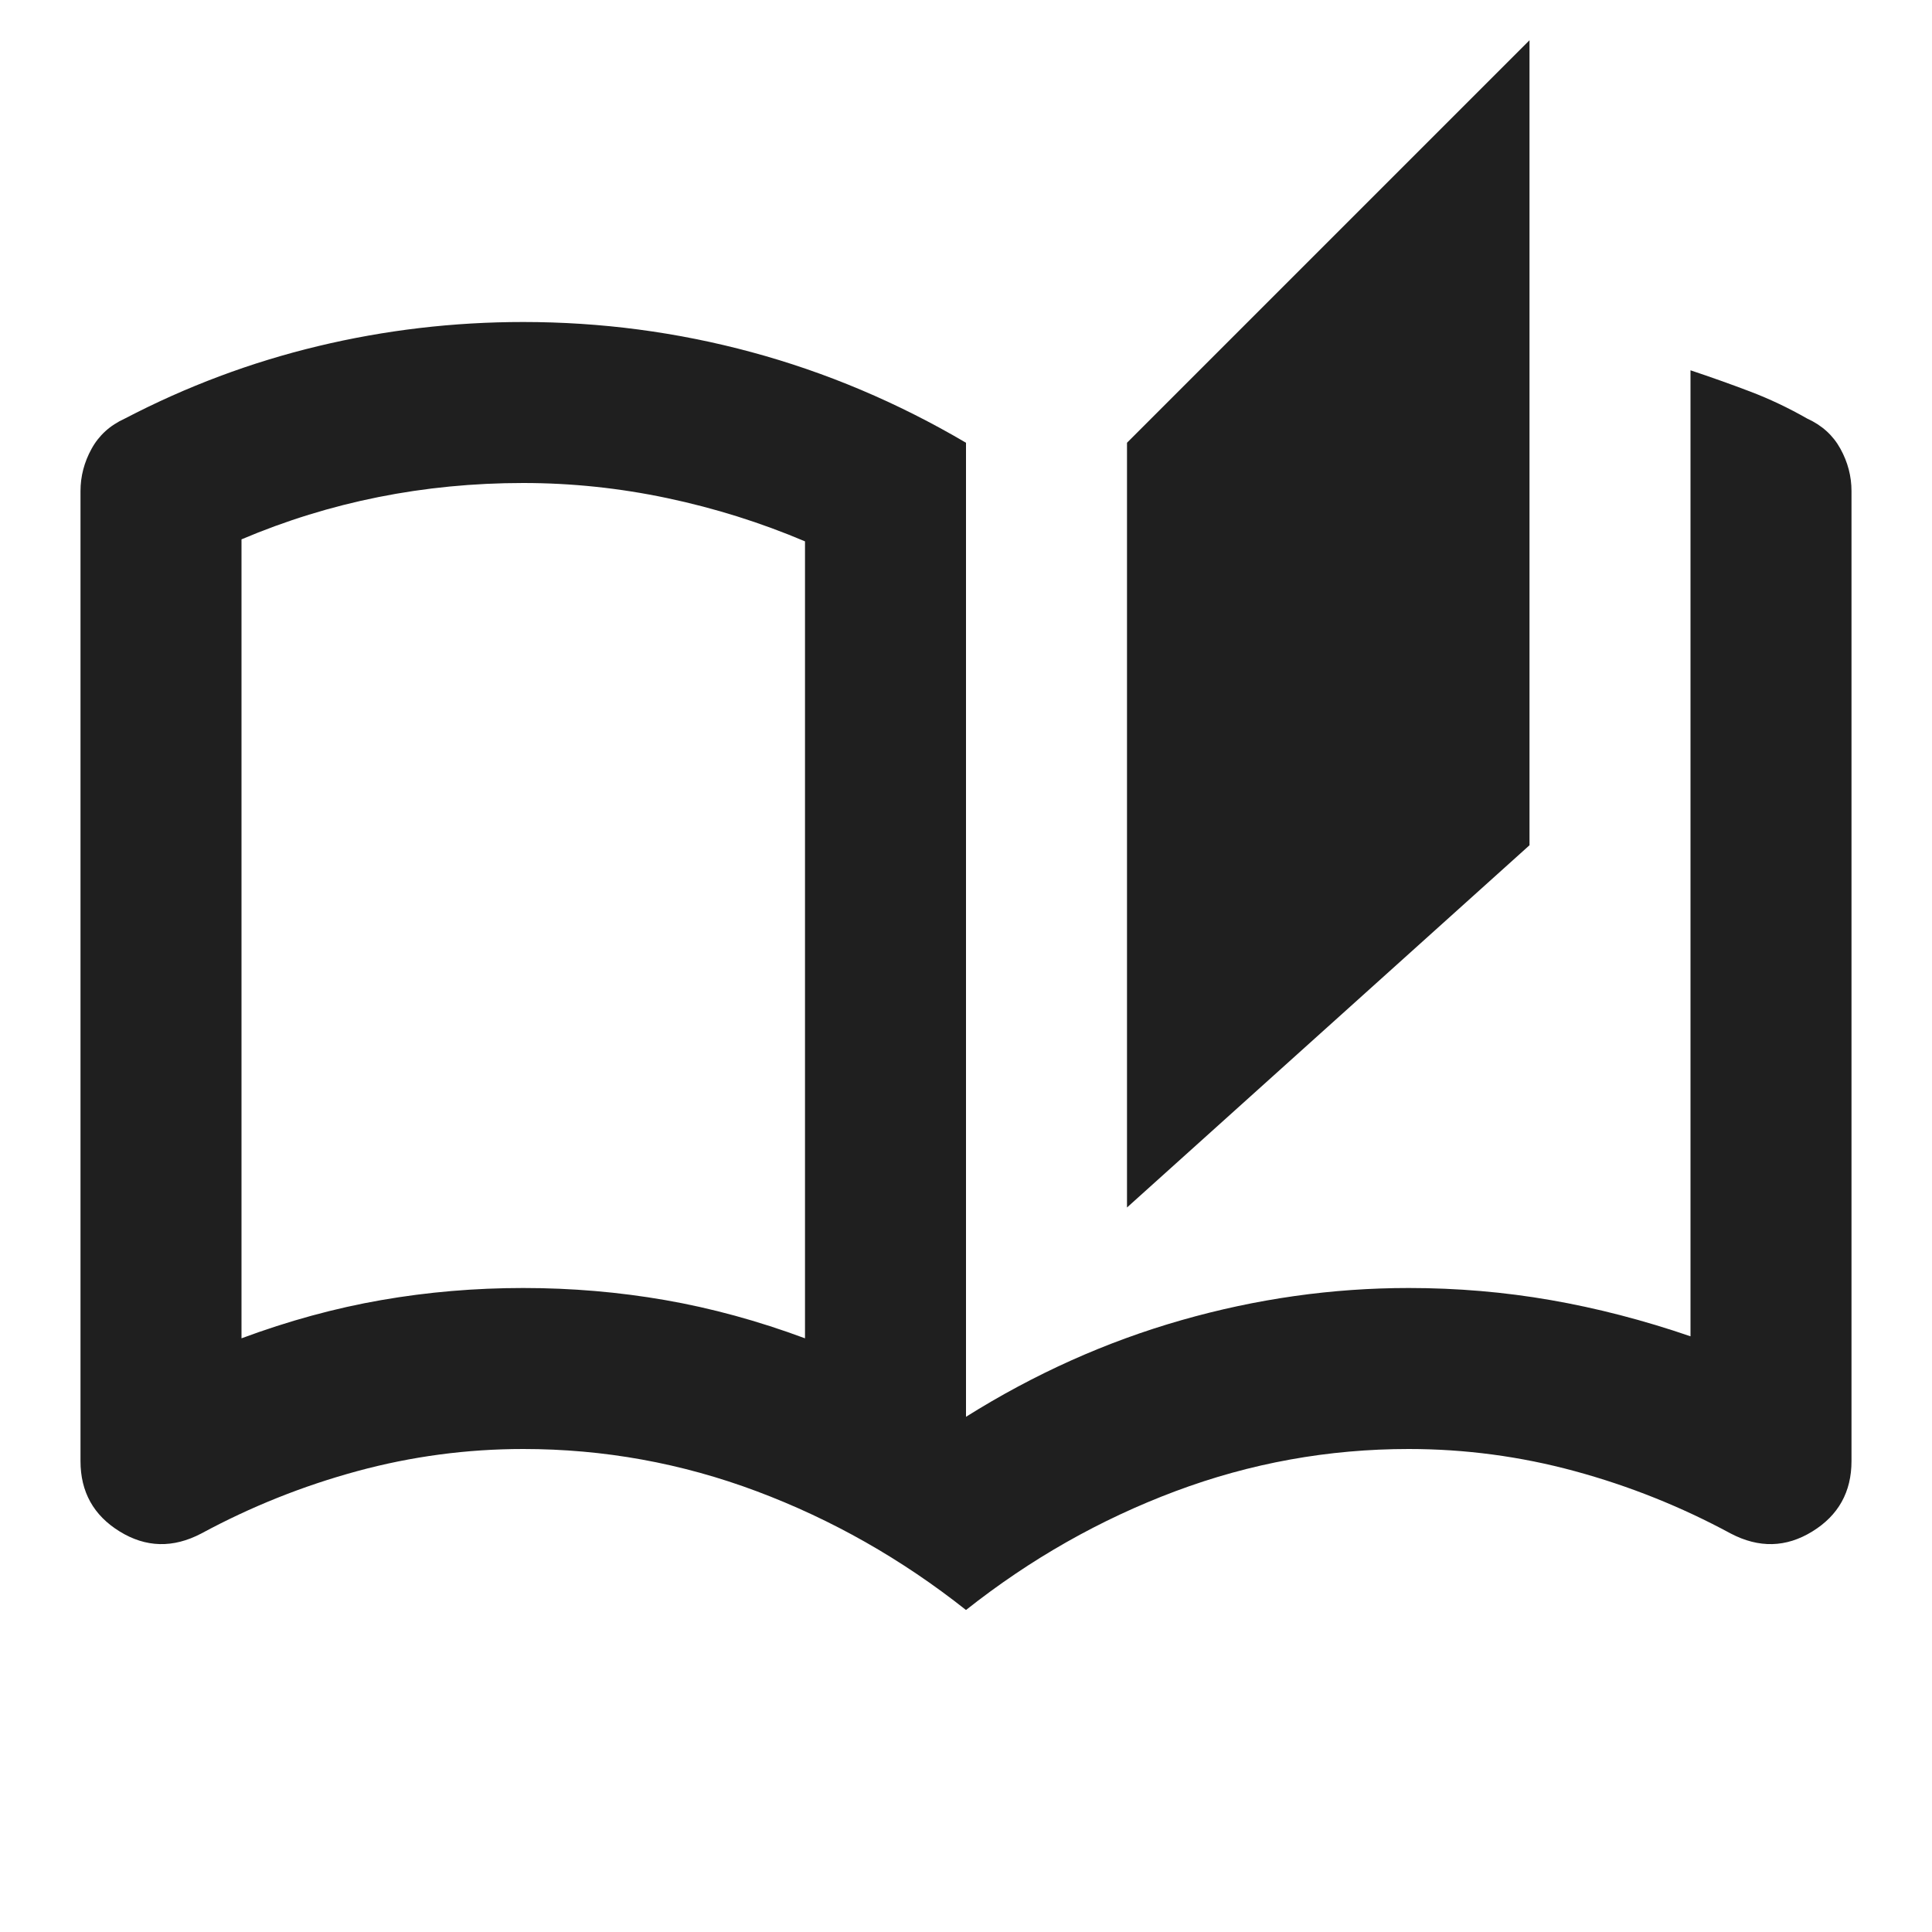
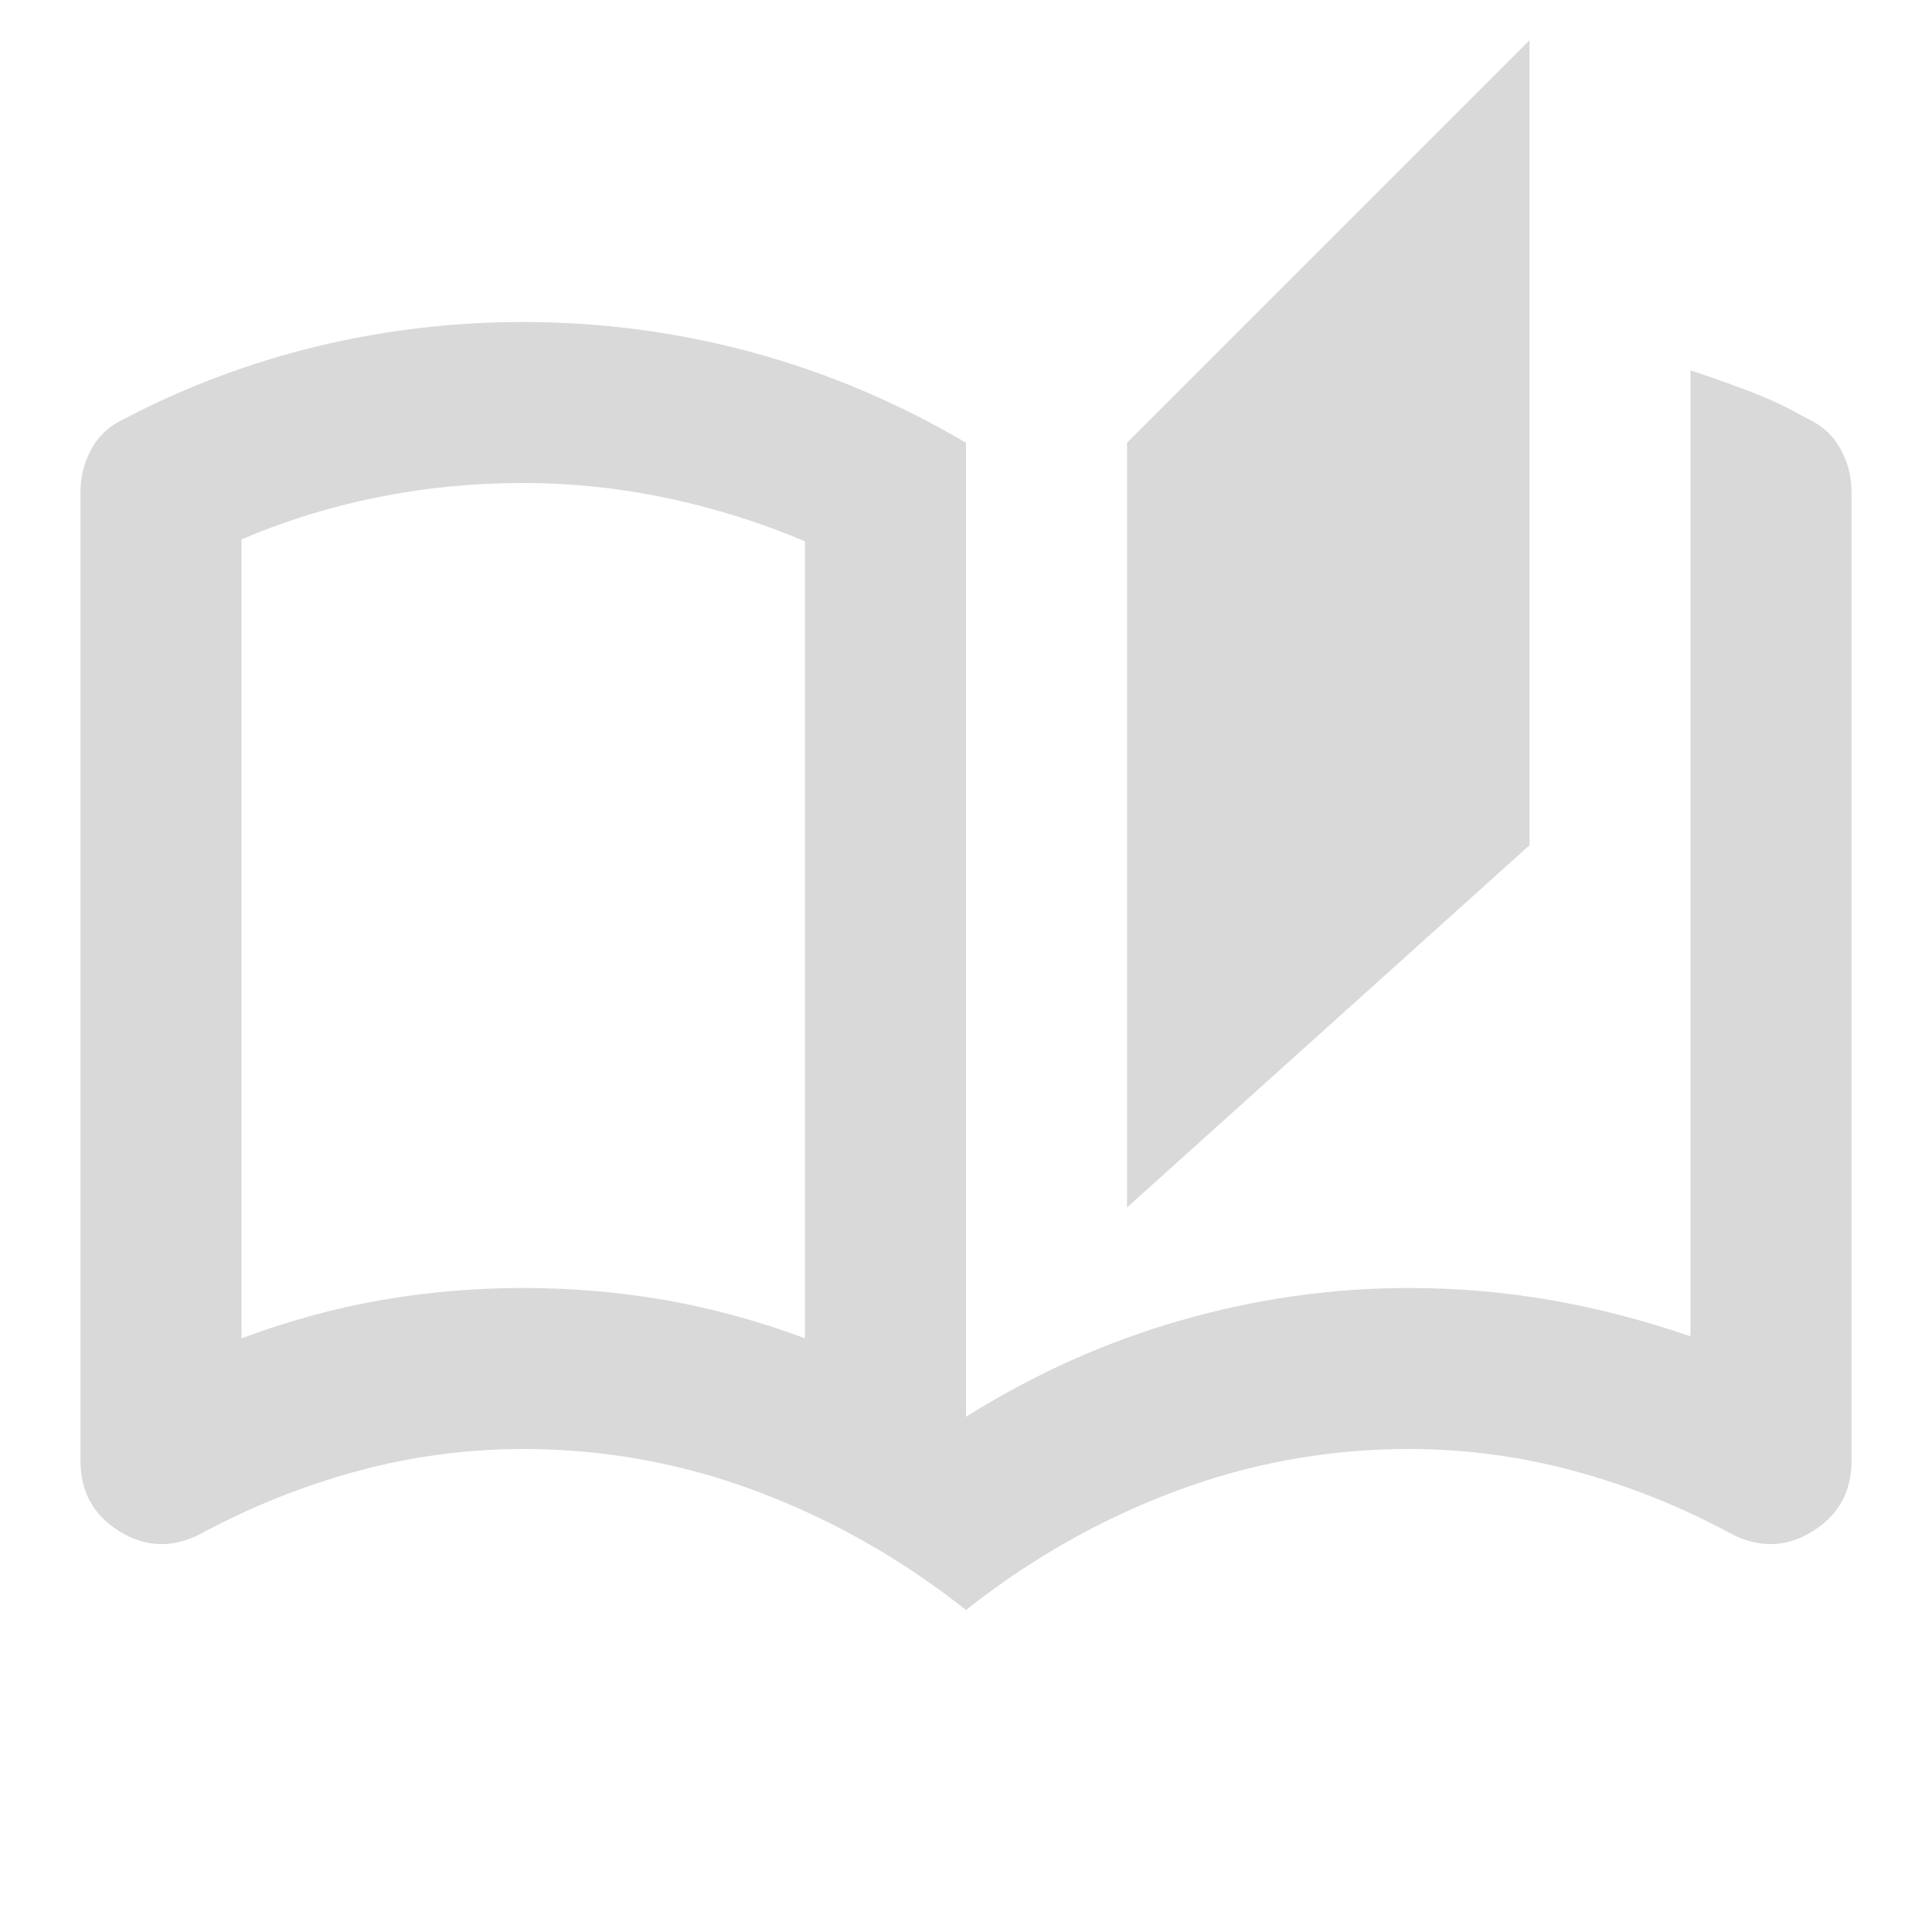
- <svg xmlns="http://www.w3.org/2000/svg" height="24px" viewBox="0 -960 960 960" width="24px" fill="#1f1f1f">
+ <svg xmlns="http://www.w3.org/2000/svg" height="24px" viewBox="0 -960 960 960" width="24px" fill="#D9D9D9">
  <path d="M480-160q-48-38-104-59t-116-21q-42 0-82.5 11T100-198q-21 11-40.5-1T40-234v-482q0-11 5.5-21T62-752q46-24 96-36t102-12q58 0 113.5 15T480-740v484q51-32 107-48t113-16q36 0 70.5 6t69.5 18v-480q15 5 29.5 10.5T898-752q11 5 16.5 15t5.5 21v482q0 23-19.5 35t-40.5 1q-37-20-77.5-31T700-240q-60 0-116 21t-104 59Zm80-200v-380l200-200v400L560-360Zm-160 65v-396q-33-14-68.5-21.5T260-720q-37 0-72 7t-68 21v397q35-13 69.5-19t70.5-6q36 0 70.5 6t69.5 19Zm0 0v-396 396Z" />
</svg>
